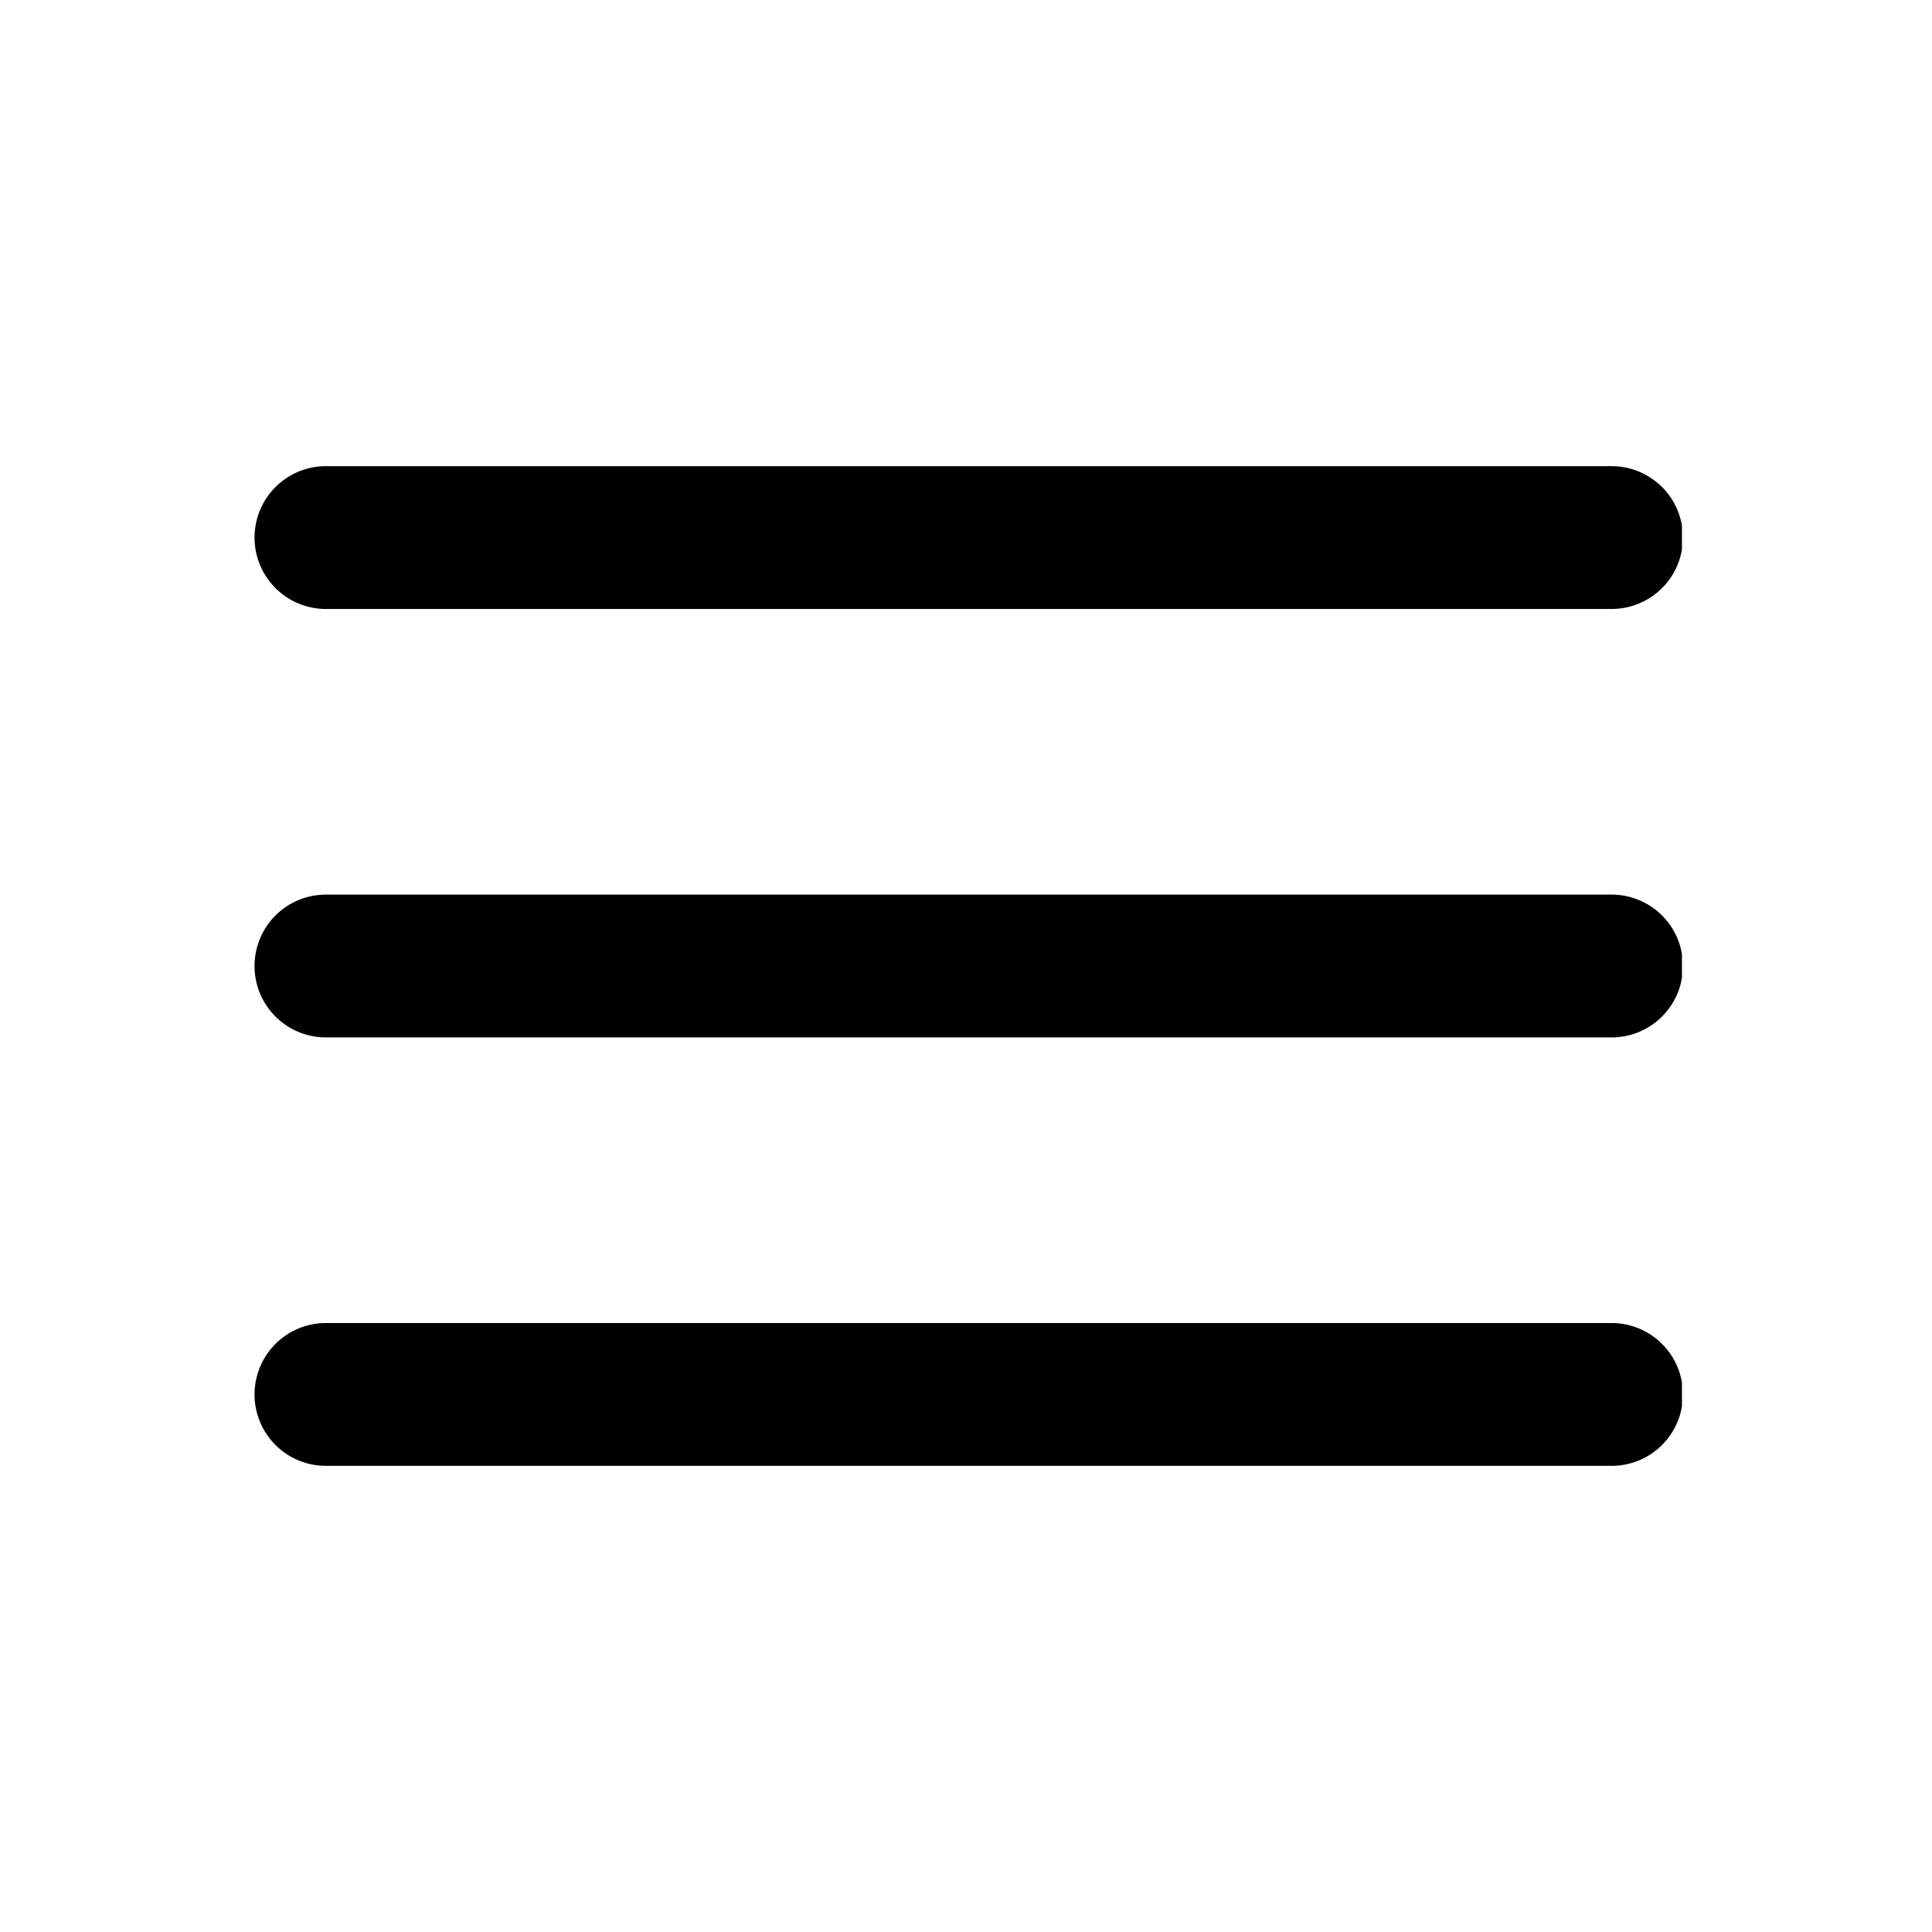
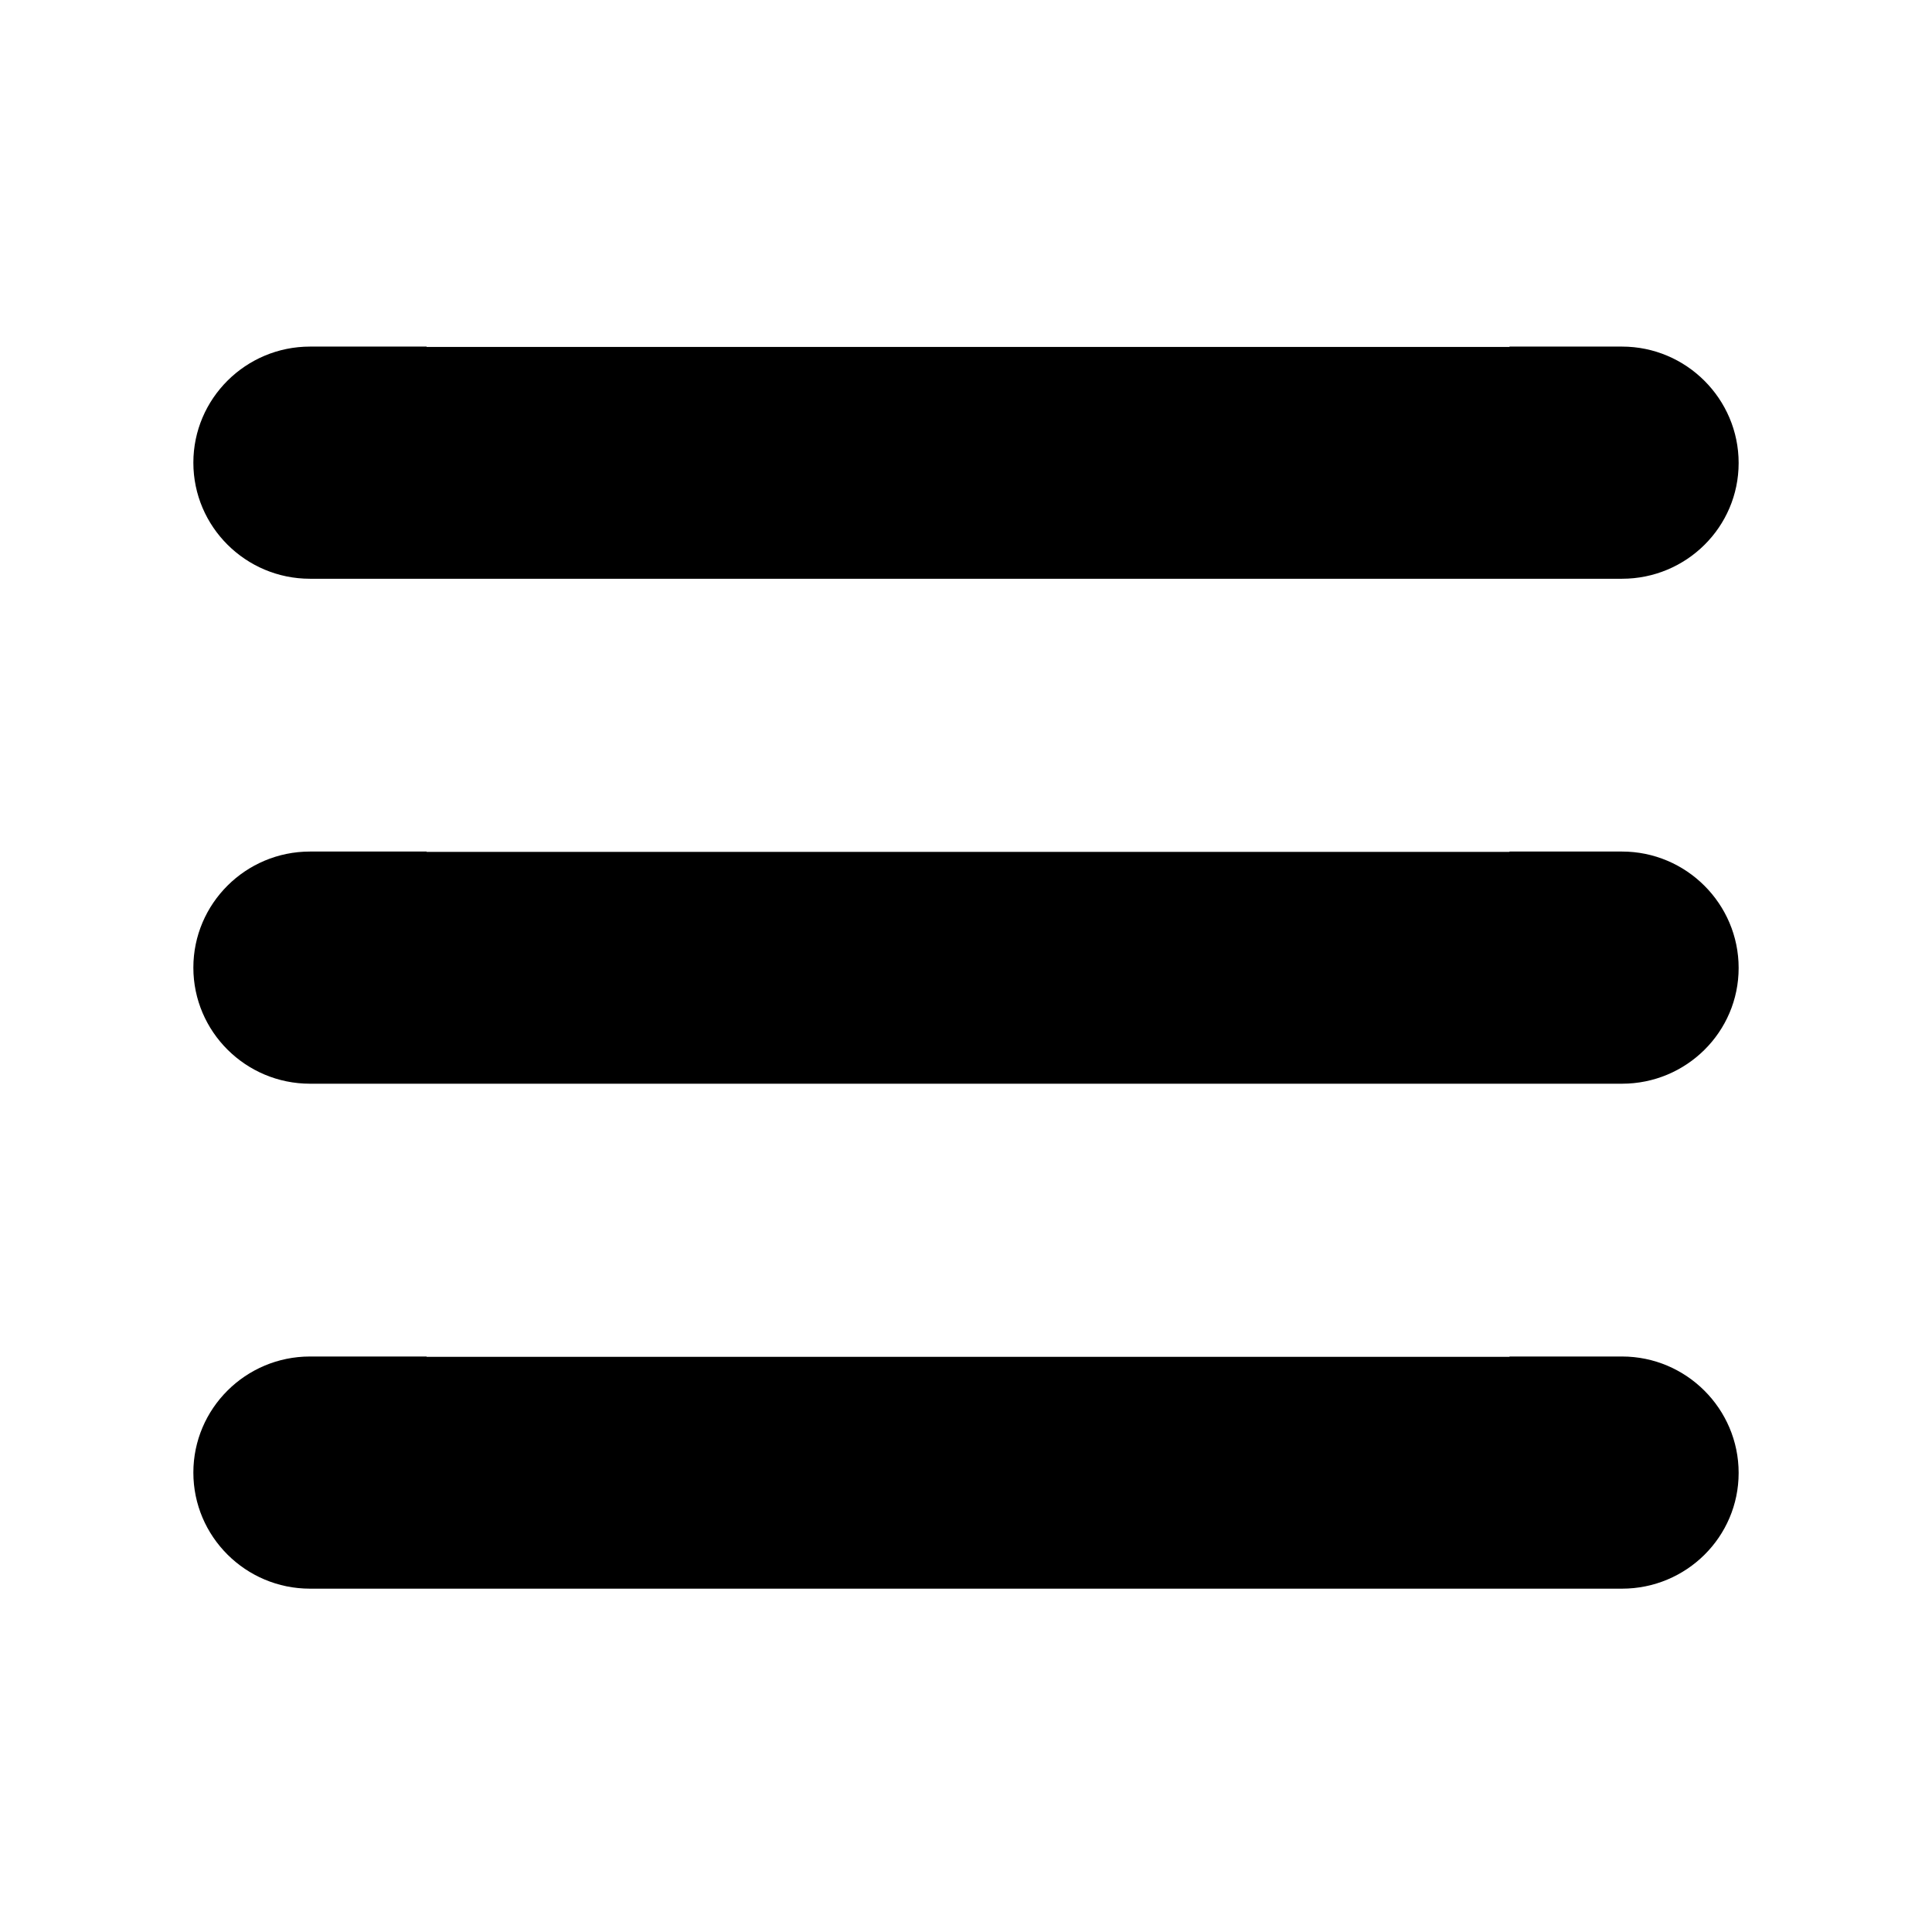
- <svg xmlns="http://www.w3.org/2000/svg" id="menu" zoomAndPan="magnify" viewBox="0 0 375 375" preserveAspectRatio="xMidYMid meet" version="1.0">
-   <defs>
-     <clipPath id="clip-0">
-       <path d="M 49 90 L 326.465 90 L 326.465 285 L 49 285 Z M 49 90 " clip-rule="nonzero" />
-     </clipPath>
-   </defs>
-   <g clip-path="url(#clip-0)">
-     <path fill="rgb(0%, 0%, 0%)" d="M 63.441 90.48 C 62.527 90.469 61.617 90.547 60.715 90.715 C 59.812 90.883 58.938 91.137 58.086 91.48 C 57.234 91.824 56.426 92.246 55.656 92.75 C 54.891 93.254 54.18 93.828 53.527 94.473 C 52.875 95.117 52.289 95.82 51.777 96.578 C 51.262 97.34 50.828 98.145 50.477 98.992 C 50.121 99.84 49.855 100.715 49.672 101.613 C 49.492 102.516 49.402 103.422 49.402 104.34 C 49.402 105.262 49.492 106.168 49.672 107.07 C 49.855 107.969 50.121 108.844 50.477 109.691 C 50.828 110.539 51.262 111.344 51.777 112.102 C 52.289 112.863 52.875 113.566 53.527 114.211 C 54.18 114.855 54.891 115.43 55.656 115.934 C 56.426 116.438 57.234 116.859 58.086 117.203 C 58.938 117.547 59.812 117.801 60.715 117.969 C 61.617 118.137 62.527 118.215 63.441 118.203 L 312.621 118.203 C 313.539 118.215 314.449 118.137 315.352 117.969 C 316.254 117.801 317.129 117.547 317.98 117.203 C 318.832 116.859 319.641 116.438 320.406 115.934 C 321.176 115.43 321.883 114.855 322.539 114.211 C 323.191 113.566 323.773 112.863 324.289 112.102 C 324.801 111.344 325.234 110.539 325.59 109.691 C 325.945 108.844 326.211 107.969 326.391 107.07 C 326.57 106.168 326.664 105.262 326.664 104.34 C 326.664 103.422 326.57 102.516 326.391 101.613 C 326.211 100.715 325.945 99.84 325.59 98.992 C 325.234 98.145 324.801 97.34 324.289 96.578 C 323.773 95.82 323.191 95.117 322.539 94.473 C 321.883 93.828 321.176 93.254 320.406 92.75 C 319.641 92.246 318.832 91.824 317.98 91.48 C 317.129 91.137 316.254 90.883 315.352 90.715 C 314.449 90.547 313.539 90.469 312.621 90.48 Z M 63.441 173.641 C 62.527 173.629 61.617 173.707 60.715 173.875 C 59.812 174.043 58.938 174.297 58.086 174.641 C 57.234 174.98 56.426 175.406 55.656 175.906 C 54.891 176.41 54.18 176.984 53.527 177.629 C 52.875 178.273 52.289 178.977 51.777 179.738 C 51.262 180.5 50.828 181.305 50.477 182.152 C 50.121 183 49.855 183.871 49.672 184.773 C 49.492 185.672 49.402 186.582 49.402 187.5 C 49.402 188.418 49.492 189.328 49.672 190.23 C 49.855 191.129 50.121 192.004 50.477 192.852 C 50.828 193.699 51.262 194.5 51.777 195.262 C 52.289 196.023 52.875 196.727 53.527 197.371 C 54.18 198.016 54.891 198.59 55.656 199.094 C 56.426 199.598 57.234 200.02 58.086 200.363 C 58.938 200.703 59.812 200.961 60.715 201.129 C 61.617 201.297 62.527 201.375 63.441 201.359 L 312.621 201.359 C 313.539 201.375 314.449 201.297 315.352 201.129 C 316.254 200.961 317.129 200.703 317.98 200.363 C 318.832 200.02 319.641 199.598 320.406 199.094 C 321.176 198.59 321.883 198.016 322.539 197.371 C 323.191 196.727 323.773 196.023 324.289 195.262 C 324.801 194.5 325.234 193.699 325.59 192.852 C 325.945 192.004 326.211 191.129 326.391 190.23 C 326.57 189.328 326.66 188.418 326.66 187.5 C 326.66 186.582 326.57 185.672 326.391 184.773 C 326.211 183.871 325.945 183 325.59 182.152 C 325.234 181.305 324.801 180.5 324.289 179.738 C 323.773 178.977 323.191 178.273 322.539 177.629 C 321.883 176.984 321.176 176.41 320.406 175.906 C 319.641 175.406 318.832 174.98 317.98 174.641 C 317.129 174.297 316.254 174.043 315.352 173.875 C 314.449 173.707 313.539 173.629 312.621 173.641 Z M 63.441 256.801 C 62.527 256.785 61.617 256.863 60.715 257.031 C 59.812 257.199 58.938 257.457 58.086 257.797 C 57.234 258.141 56.426 258.562 55.656 259.066 C 54.891 259.57 54.18 260.145 53.527 260.789 C 52.875 261.434 52.289 262.137 51.777 262.898 C 51.262 263.66 50.828 264.461 50.477 265.309 C 50.121 266.156 49.855 267.031 49.672 267.93 C 49.492 268.832 49.402 269.742 49.402 270.66 C 49.402 271.578 49.492 272.488 49.672 273.387 C 49.855 274.289 50.121 275.164 50.477 276.008 C 50.828 276.855 51.262 277.66 51.777 278.422 C 52.289 279.184 52.875 279.887 53.527 280.531 C 54.18 281.176 54.891 281.75 55.656 282.254 C 56.426 282.758 57.234 283.18 58.086 283.523 C 58.938 283.863 59.812 284.121 60.715 284.289 C 61.617 284.457 62.527 284.531 63.441 284.52 L 312.621 284.52 C 313.539 284.531 314.449 284.457 315.352 284.289 C 316.254 284.121 317.129 283.863 317.98 283.523 C 318.832 283.18 319.641 282.758 320.406 282.254 C 321.176 281.75 321.887 281.176 322.539 280.531 C 323.191 279.887 323.773 279.184 324.289 278.422 C 324.801 277.66 325.234 276.855 325.59 276.008 C 325.945 275.164 326.211 274.289 326.391 273.387 C 326.574 272.488 326.664 271.578 326.664 270.66 C 326.664 269.742 326.574 268.832 326.391 267.93 C 326.211 267.031 325.945 266.156 325.59 265.309 C 325.234 264.461 324.801 263.66 324.289 262.898 C 323.773 262.137 323.191 261.434 322.539 260.789 C 321.887 260.145 321.176 259.57 320.406 259.066 C 319.641 258.562 318.832 258.141 317.98 257.797 C 317.129 257.457 316.254 257.199 315.352 257.031 C 314.449 256.863 313.539 256.785 312.621 256.801 Z M 63.441 256.801 " fill-opacity="1" fill-rule="nonzero" />
-   </g>
+ <svg xmlns="http://www.w3.org/2000/svg" contentScriptType="text/ecmascript" width="375" zoomAndPan="magnify" contentStyleType="text/css" viewBox="0 0 375 375" height="375" preserveAspectRatio="xMidYMid meet" version="1.0">
+   <path fill="rgb(0%, 0%, 0%)" d="M 314.832 165.285 L 292.992 165.285 L 292.992 165.348 L 82.805 165.348 L 82.805 165.285 L 60.168 165.285 C 47.684 165.285 37.531 175.387 37.531 187.816 C 37.531 200.242 47.684 210.348 60.168 210.348 L 314.832 210.348 C 327.316 210.348 337.469 200.305 337.469 187.879 C 337.469 175.453 327.316 165.285 314.832 165.285 Z M 314.832 165.285 " fill-opacity="1" fill-rule="nonzero" />
+   <path fill="rgb(0%, 0%, 0%)" d="M 138.672 176.52 L 60.168 176.52 C 57.016 176.52 54.492 179.027 54.492 182.168 C 54.492 185.305 57.016 187.816 60.168 187.816 L 82.805 187.816 L 82.805 187.754 L 138.609 187.754 C 141.762 187.754 144.285 185.242 144.285 182.105 C 144.285 178.965 141.762 176.52 138.672 176.52 Z M 138.672 176.52 " fill-opacity="1" fill-rule="nonzero" />
+   <path fill="rgb(0%, 0%, 0%)" d="M 314.832 263.297 L 292.992 263.297 L 292.992 263.359 L 82.805 263.359 L 82.805 263.297 L 60.168 263.297 C 47.684 263.297 37.531 273.398 37.531 285.828 C 37.531 298.254 47.684 308.359 60.168 308.359 L 314.832 308.359 C 327.316 308.359 337.469 298.316 337.469 285.891 C 337.469 273.461 327.316 263.297 314.832 263.297 Z M 314.832 263.297 " fill-opacity="1" fill-rule="nonzero" />
+   <path fill="rgb(0%, 0%, 0%)" d="M 138.672 274.531 L 60.168 274.531 C 57.016 274.531 54.492 277.039 54.492 280.18 C 54.492 283.316 57.016 285.828 60.168 285.828 L 82.805 285.828 L 82.805 285.766 L 138.609 285.766 C 141.762 285.766 144.285 283.254 144.285 280.117 C 144.285 276.977 141.762 274.531 138.672 274.531 Z M 138.672 274.531 " fill-opacity="1" fill-rule="nonzero" />
+   <path fill="rgb(0%, 0%, 0%)" d="M 314.832 67.273 L 292.992 67.273 L 292.992 67.336 L 82.805 67.336 L 82.805 67.273 L 60.168 67.273 C 47.684 67.273 37.531 77.379 37.531 89.805 C 37.531 102.23 47.684 112.336 60.168 112.336 L 314.832 112.336 C 327.316 112.336 337.469 102.293 337.469 89.867 C 337.469 77.441 327.316 67.273 314.832 67.273 Z M 314.832 67.273 " fill-opacity="1" fill-rule="nonzero" />
+   <path fill="rgb(0%, 0%, 0%)" d="M 138.672 78.508 L 60.168 78.508 C 57.016 78.508 54.492 81.016 54.492 84.156 C 54.492 87.293 57.016 89.805 60.168 89.805 L 82.805 89.805 L 82.805 89.742 L 138.609 89.742 C 141.762 89.742 144.285 87.23 144.285 84.094 C 144.285 80.953 141.762 78.508 138.672 78.508 Z M 138.672 78.508 " fill-opacity="1" fill-rule="nonzero" />
</svg>
